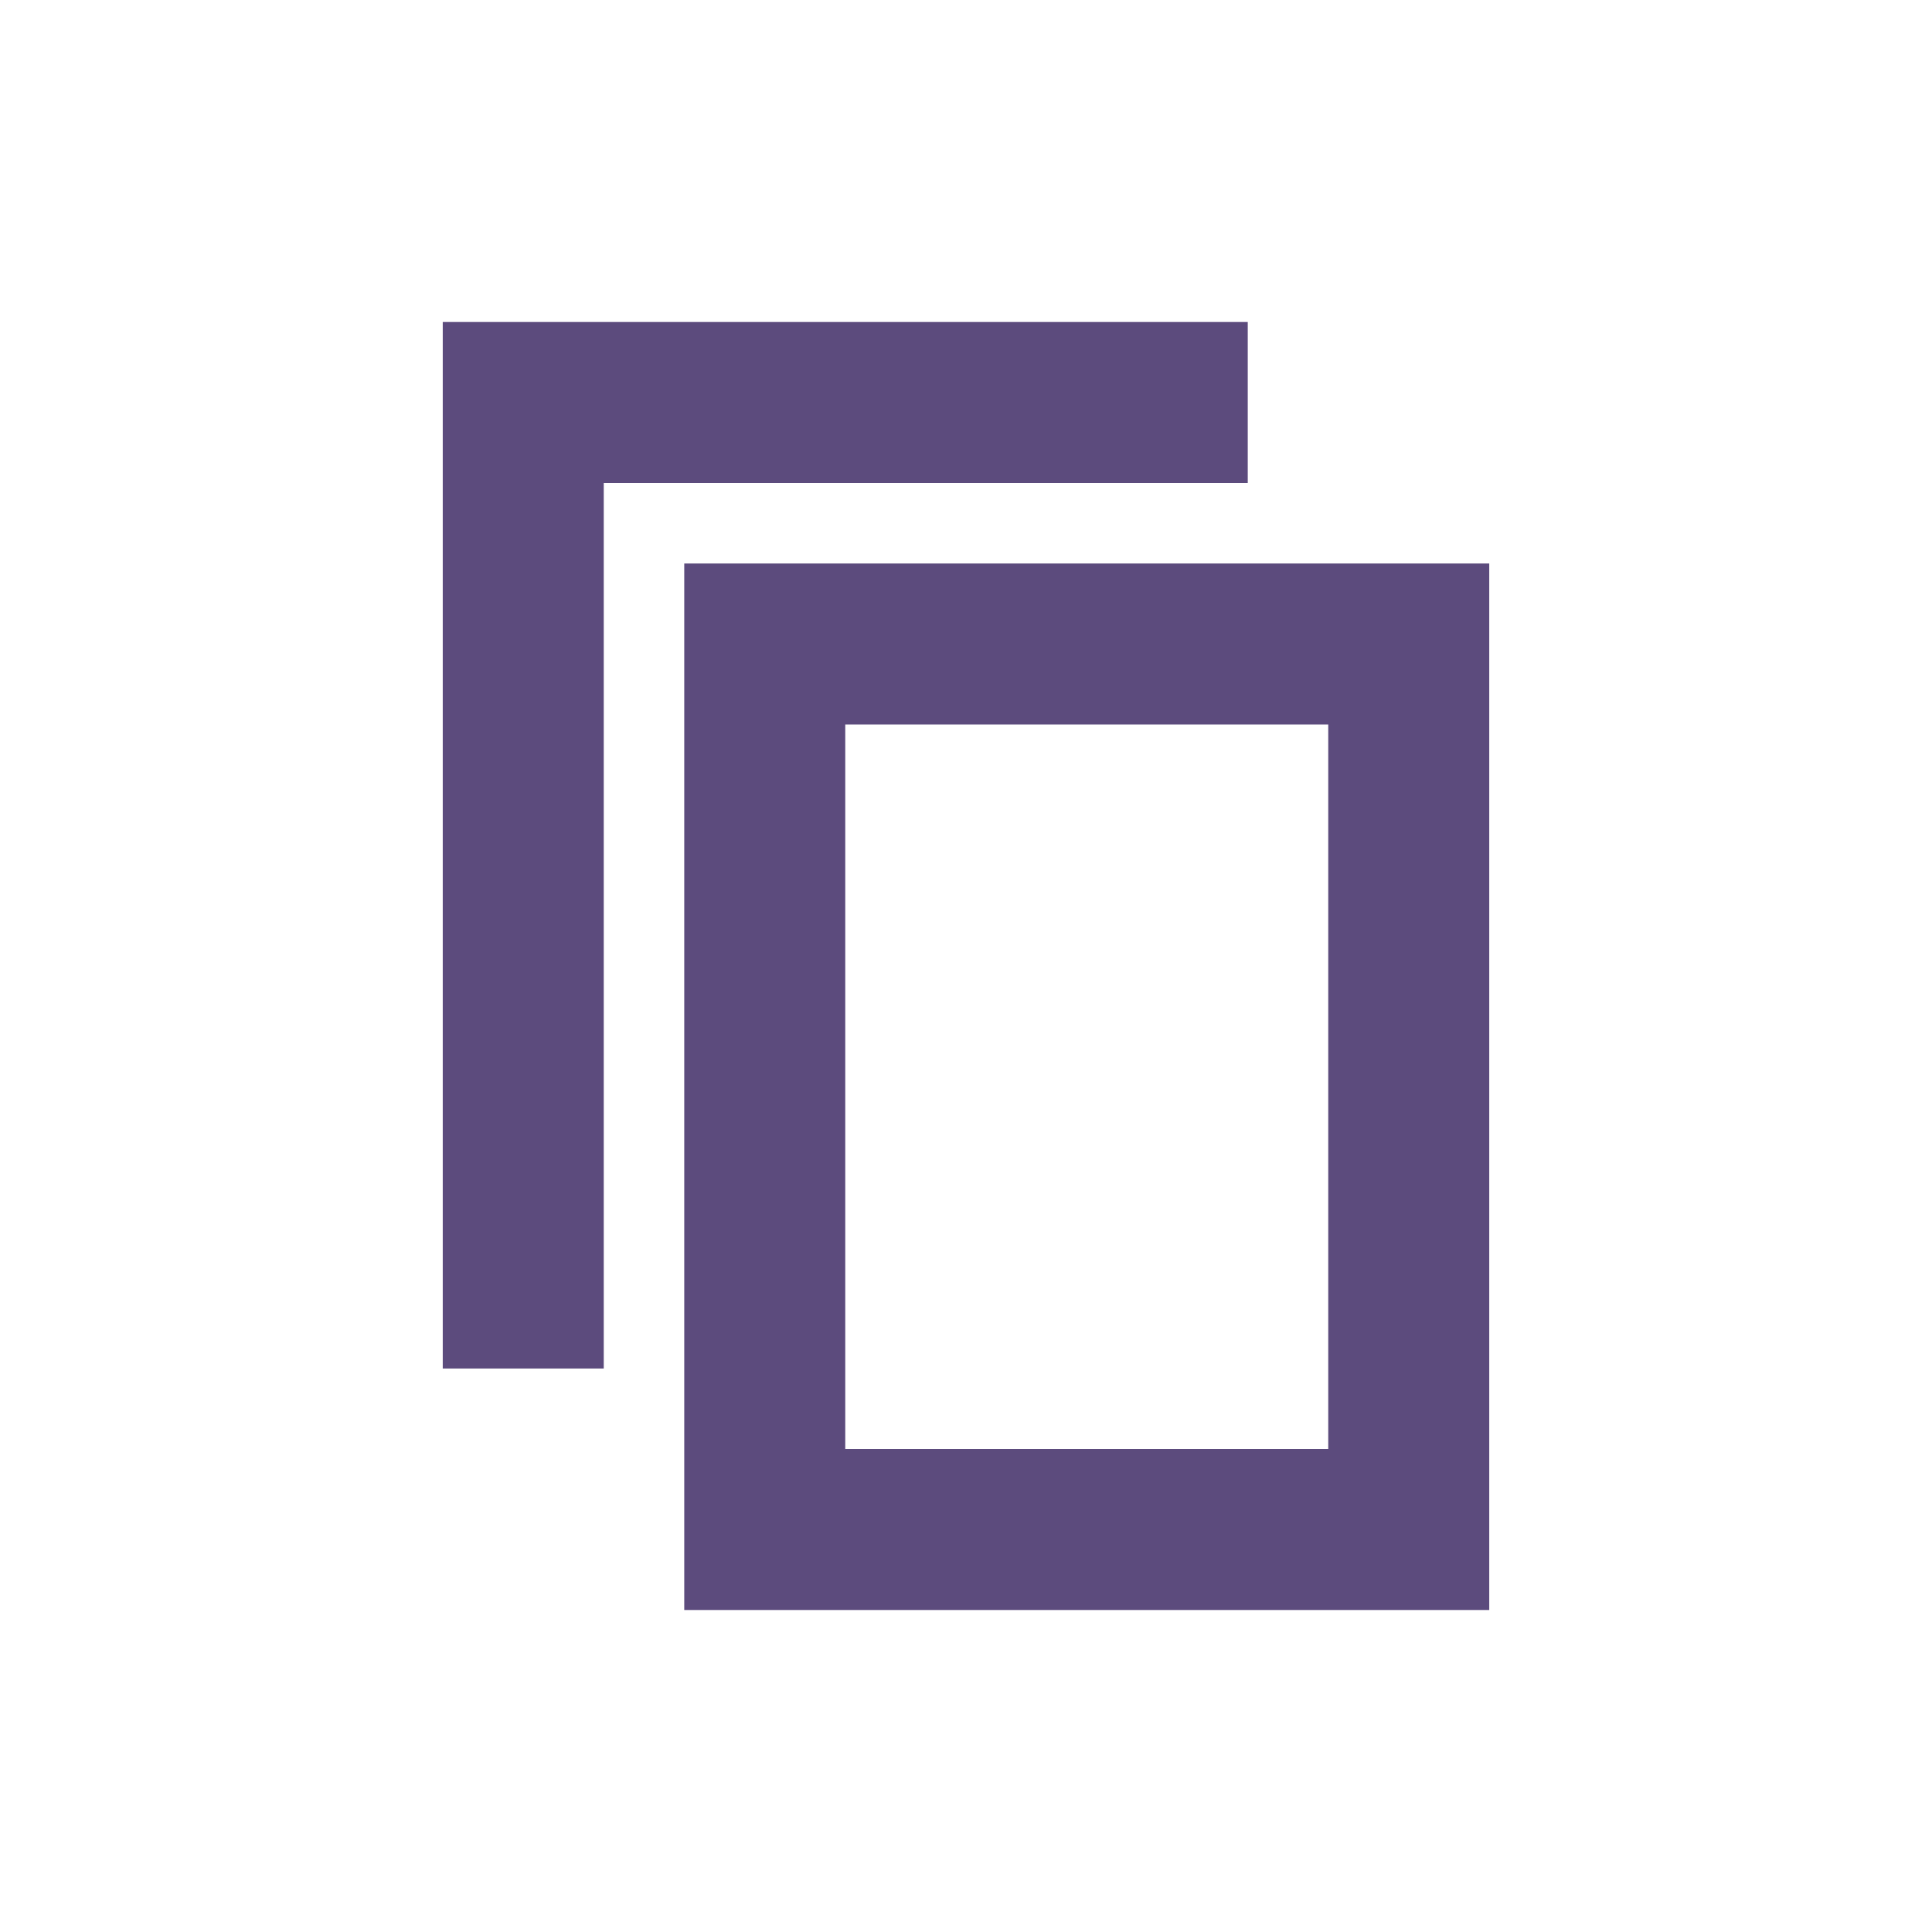
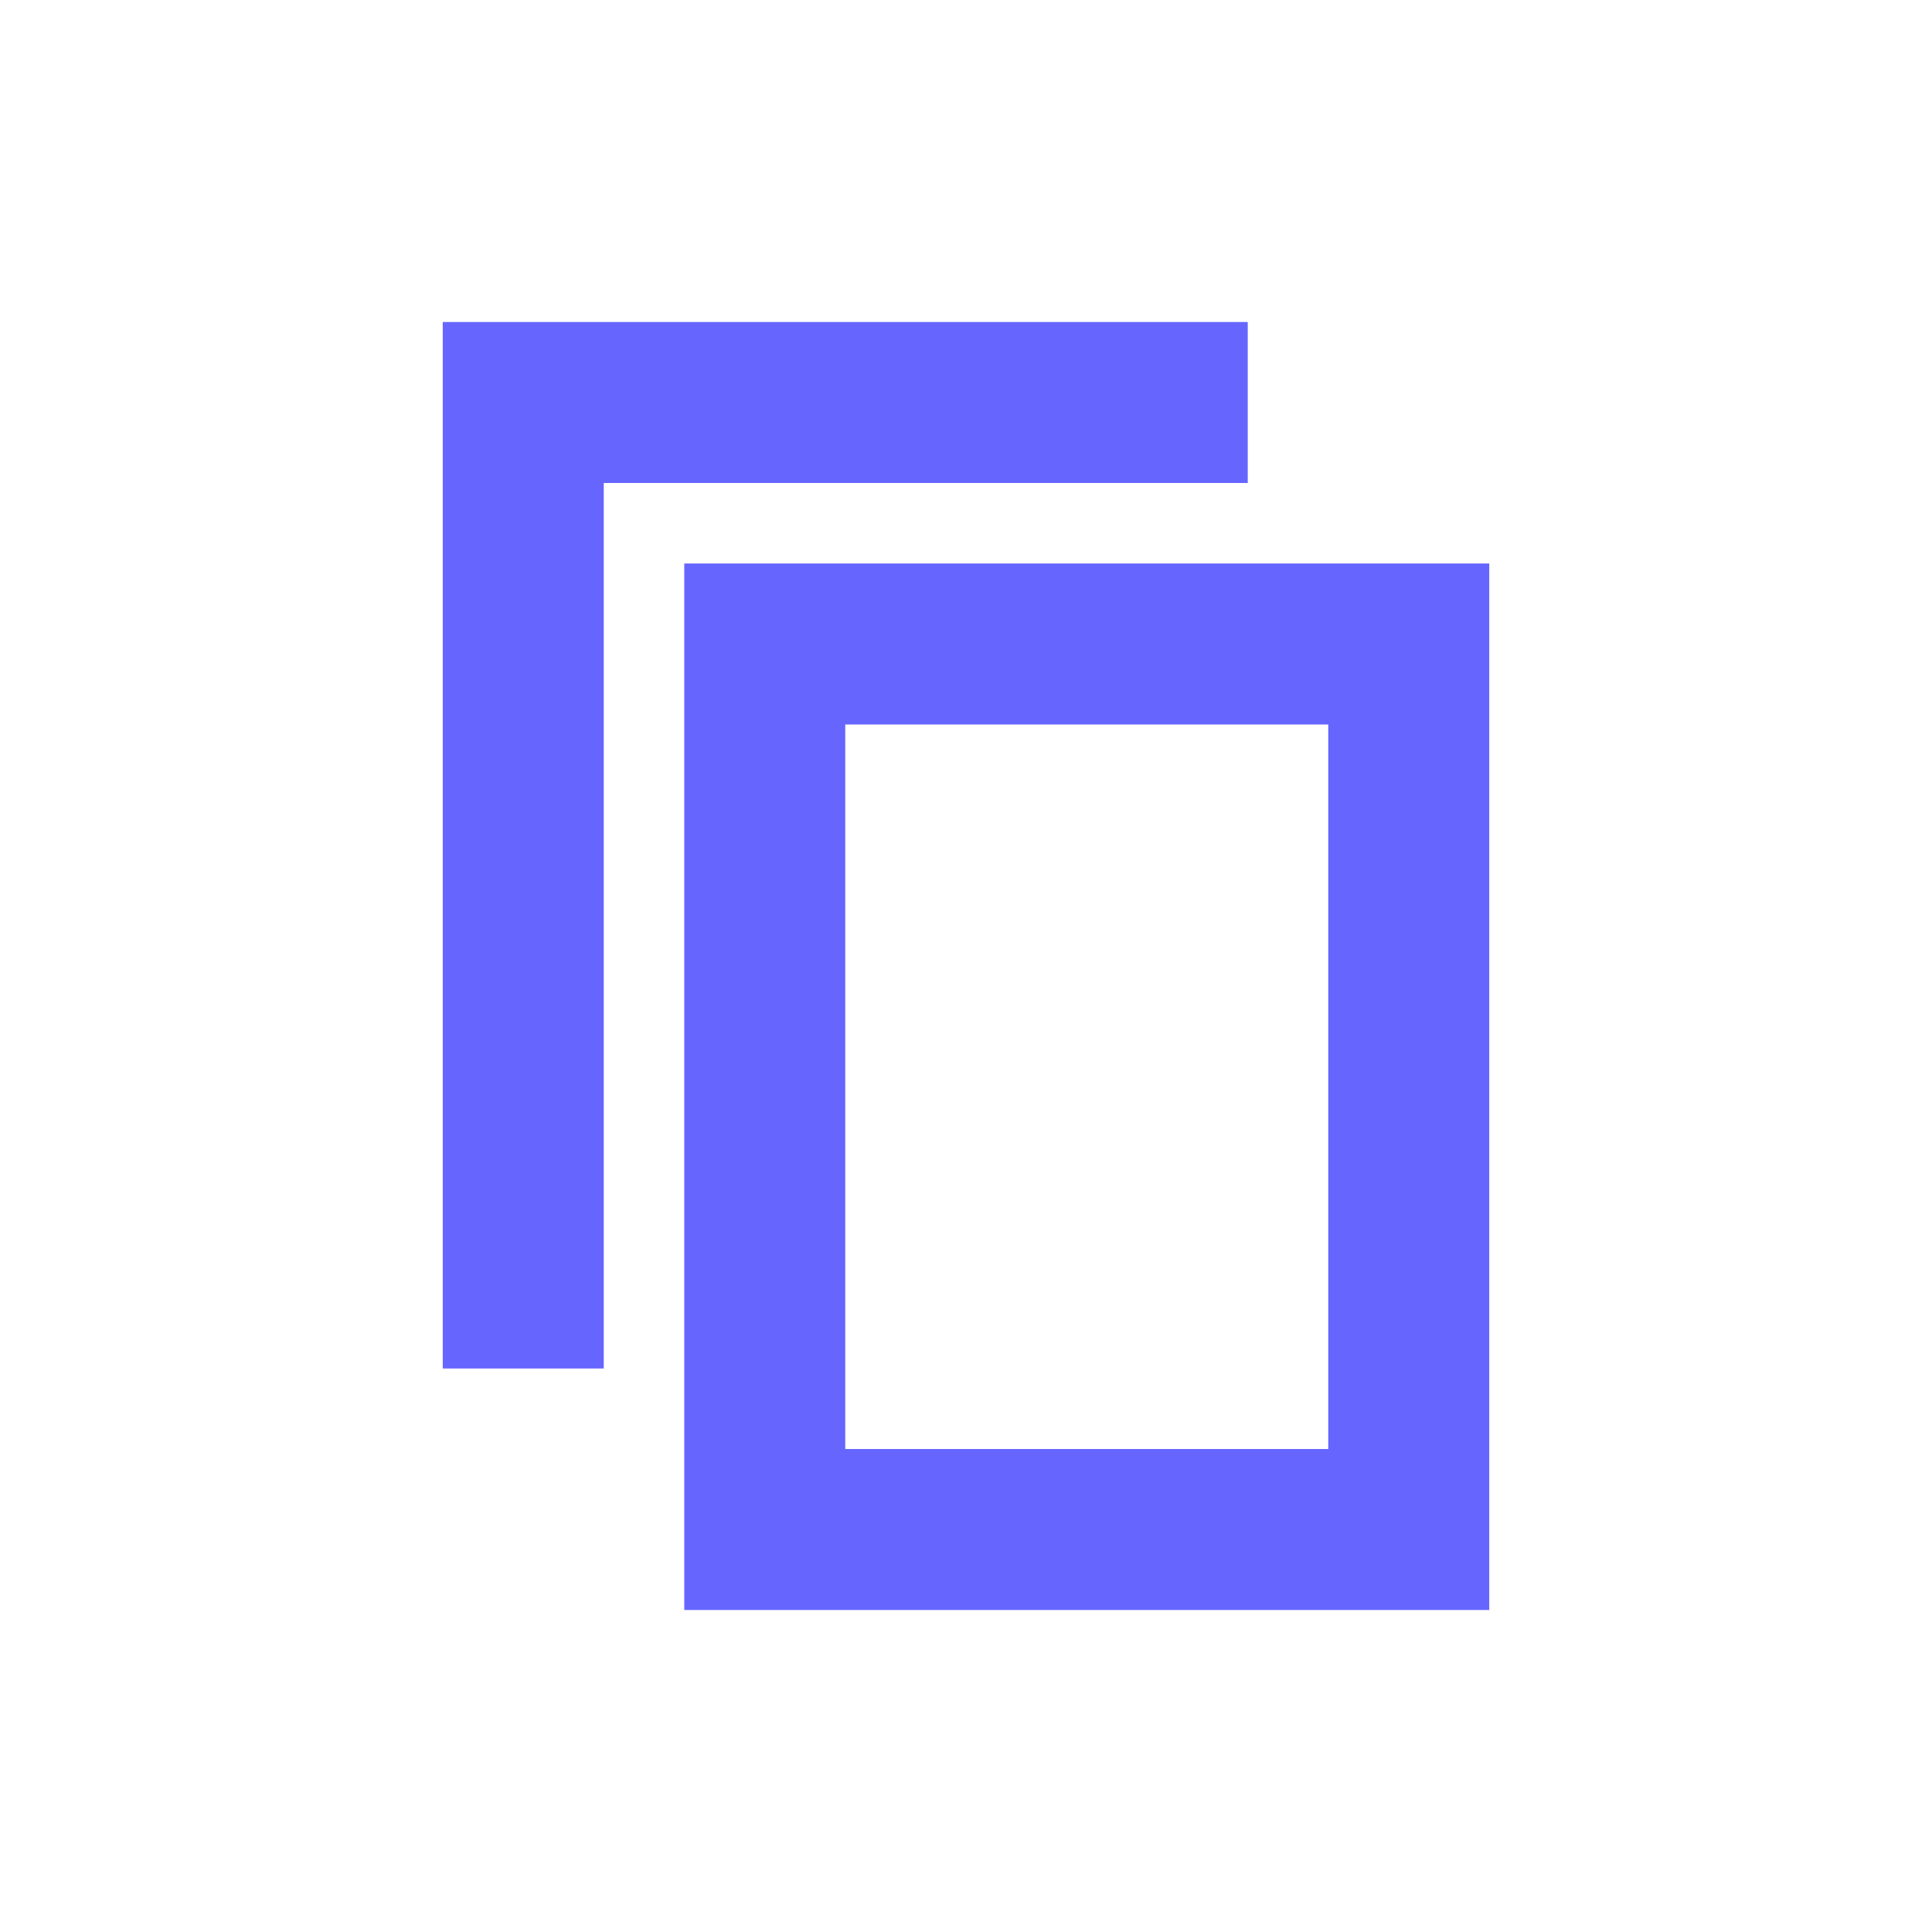
- <svg xmlns="http://www.w3.org/2000/svg" width="24px" height="24px" viewBox="0 0 24 24" version="1.1">
+ <svg xmlns="http://www.w3.org/2000/svg" width="24px" height="24px" viewBox="0 0 24 24" version="1.1" id="svg13">
+   <defs id="defs17" />
  <g id="Artboard" stroke="none" stroke-width="1" fill="none" fill-rule="evenodd">
    <g id="ic-copy" transform="translate(2, 2)">
-       <g id="Group_8993" transform="translate(3, 2)" fill="#5C4B7D" fill-rule="nonzero">
-         <polygon id="Path_18959" points="2.5 13 0.5 13 0.5 0 10.5 0 10.5 2 2.5 2" />
+       <g id="Group_8993" transform="translate(3, 2)" fill="#5C4B7D" fill-rule="nonzero" style="fill:#6666ff;fill-opacity:1">
+         <polygon id="Path_18959" points="2.5 13 0.5 13 0.5 0 10.5 0 10.5 2 2.5 2" style="fill:#6666ff;fill-opacity:1" />
      </g>
      <polygon id="Rectangle_4640" points="0 0 20 0 20 20 0 20" />
-       <g id="Group_8994" transform="translate(6, 5)" fill="#5C4B7D" fill-rule="nonzero">
-         <path d="M10.5,13 L0.5,13 L0.5,0 L10.5,0 L10.5,13 Z M2.5,11 L8.5,11 L8.5,2 L2.5,2 L2.5,11 Z" id="Path_18960" />
+       <g id="Group_8994" transform="translate(6, 5)" fill="#5C4B7D" fill-rule="nonzero" style="fill:#6666ff;fill-opacity:1">
+         <path d="M10.5,13 L0.5,13 L0.5,0 L10.5,0 L10.5,13 Z M2.5,11 L8.5,11 L8.5,2 L2.5,2 L2.5,11 Z" id="Path_18960" style="fill:#6666ff;fill-opacity:1" />
      </g>
    </g>
  </g>
</svg>
